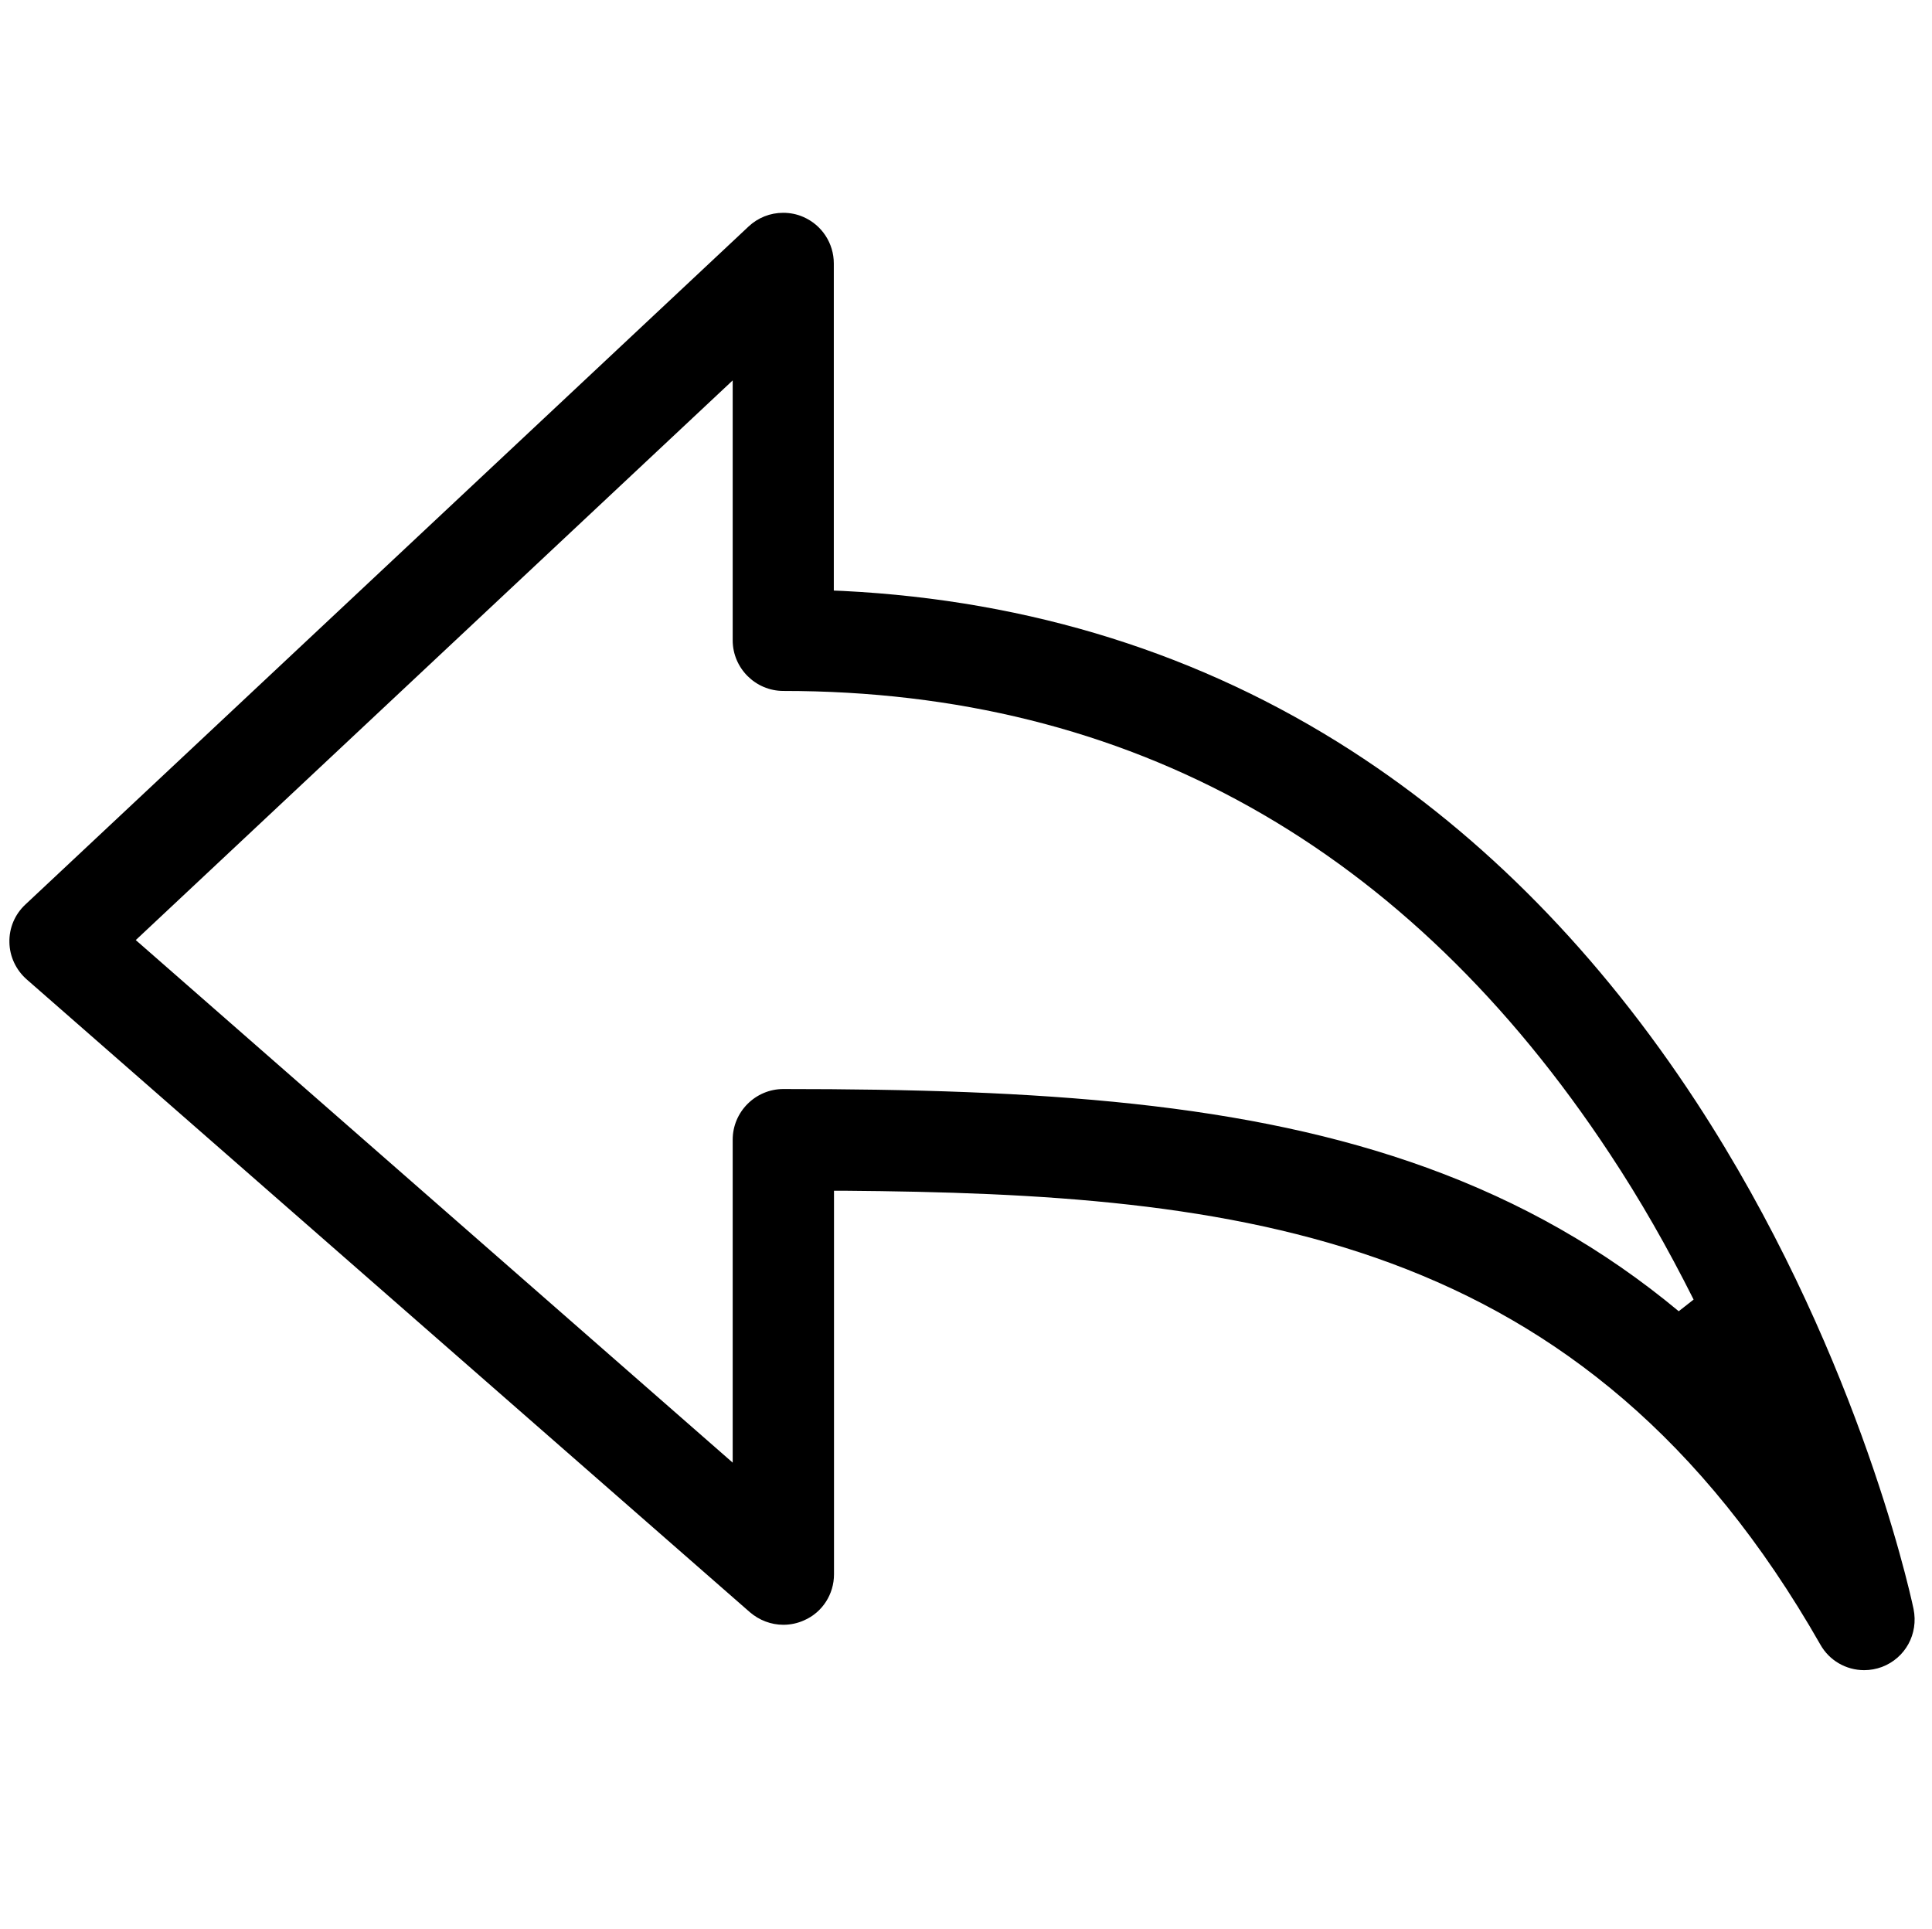
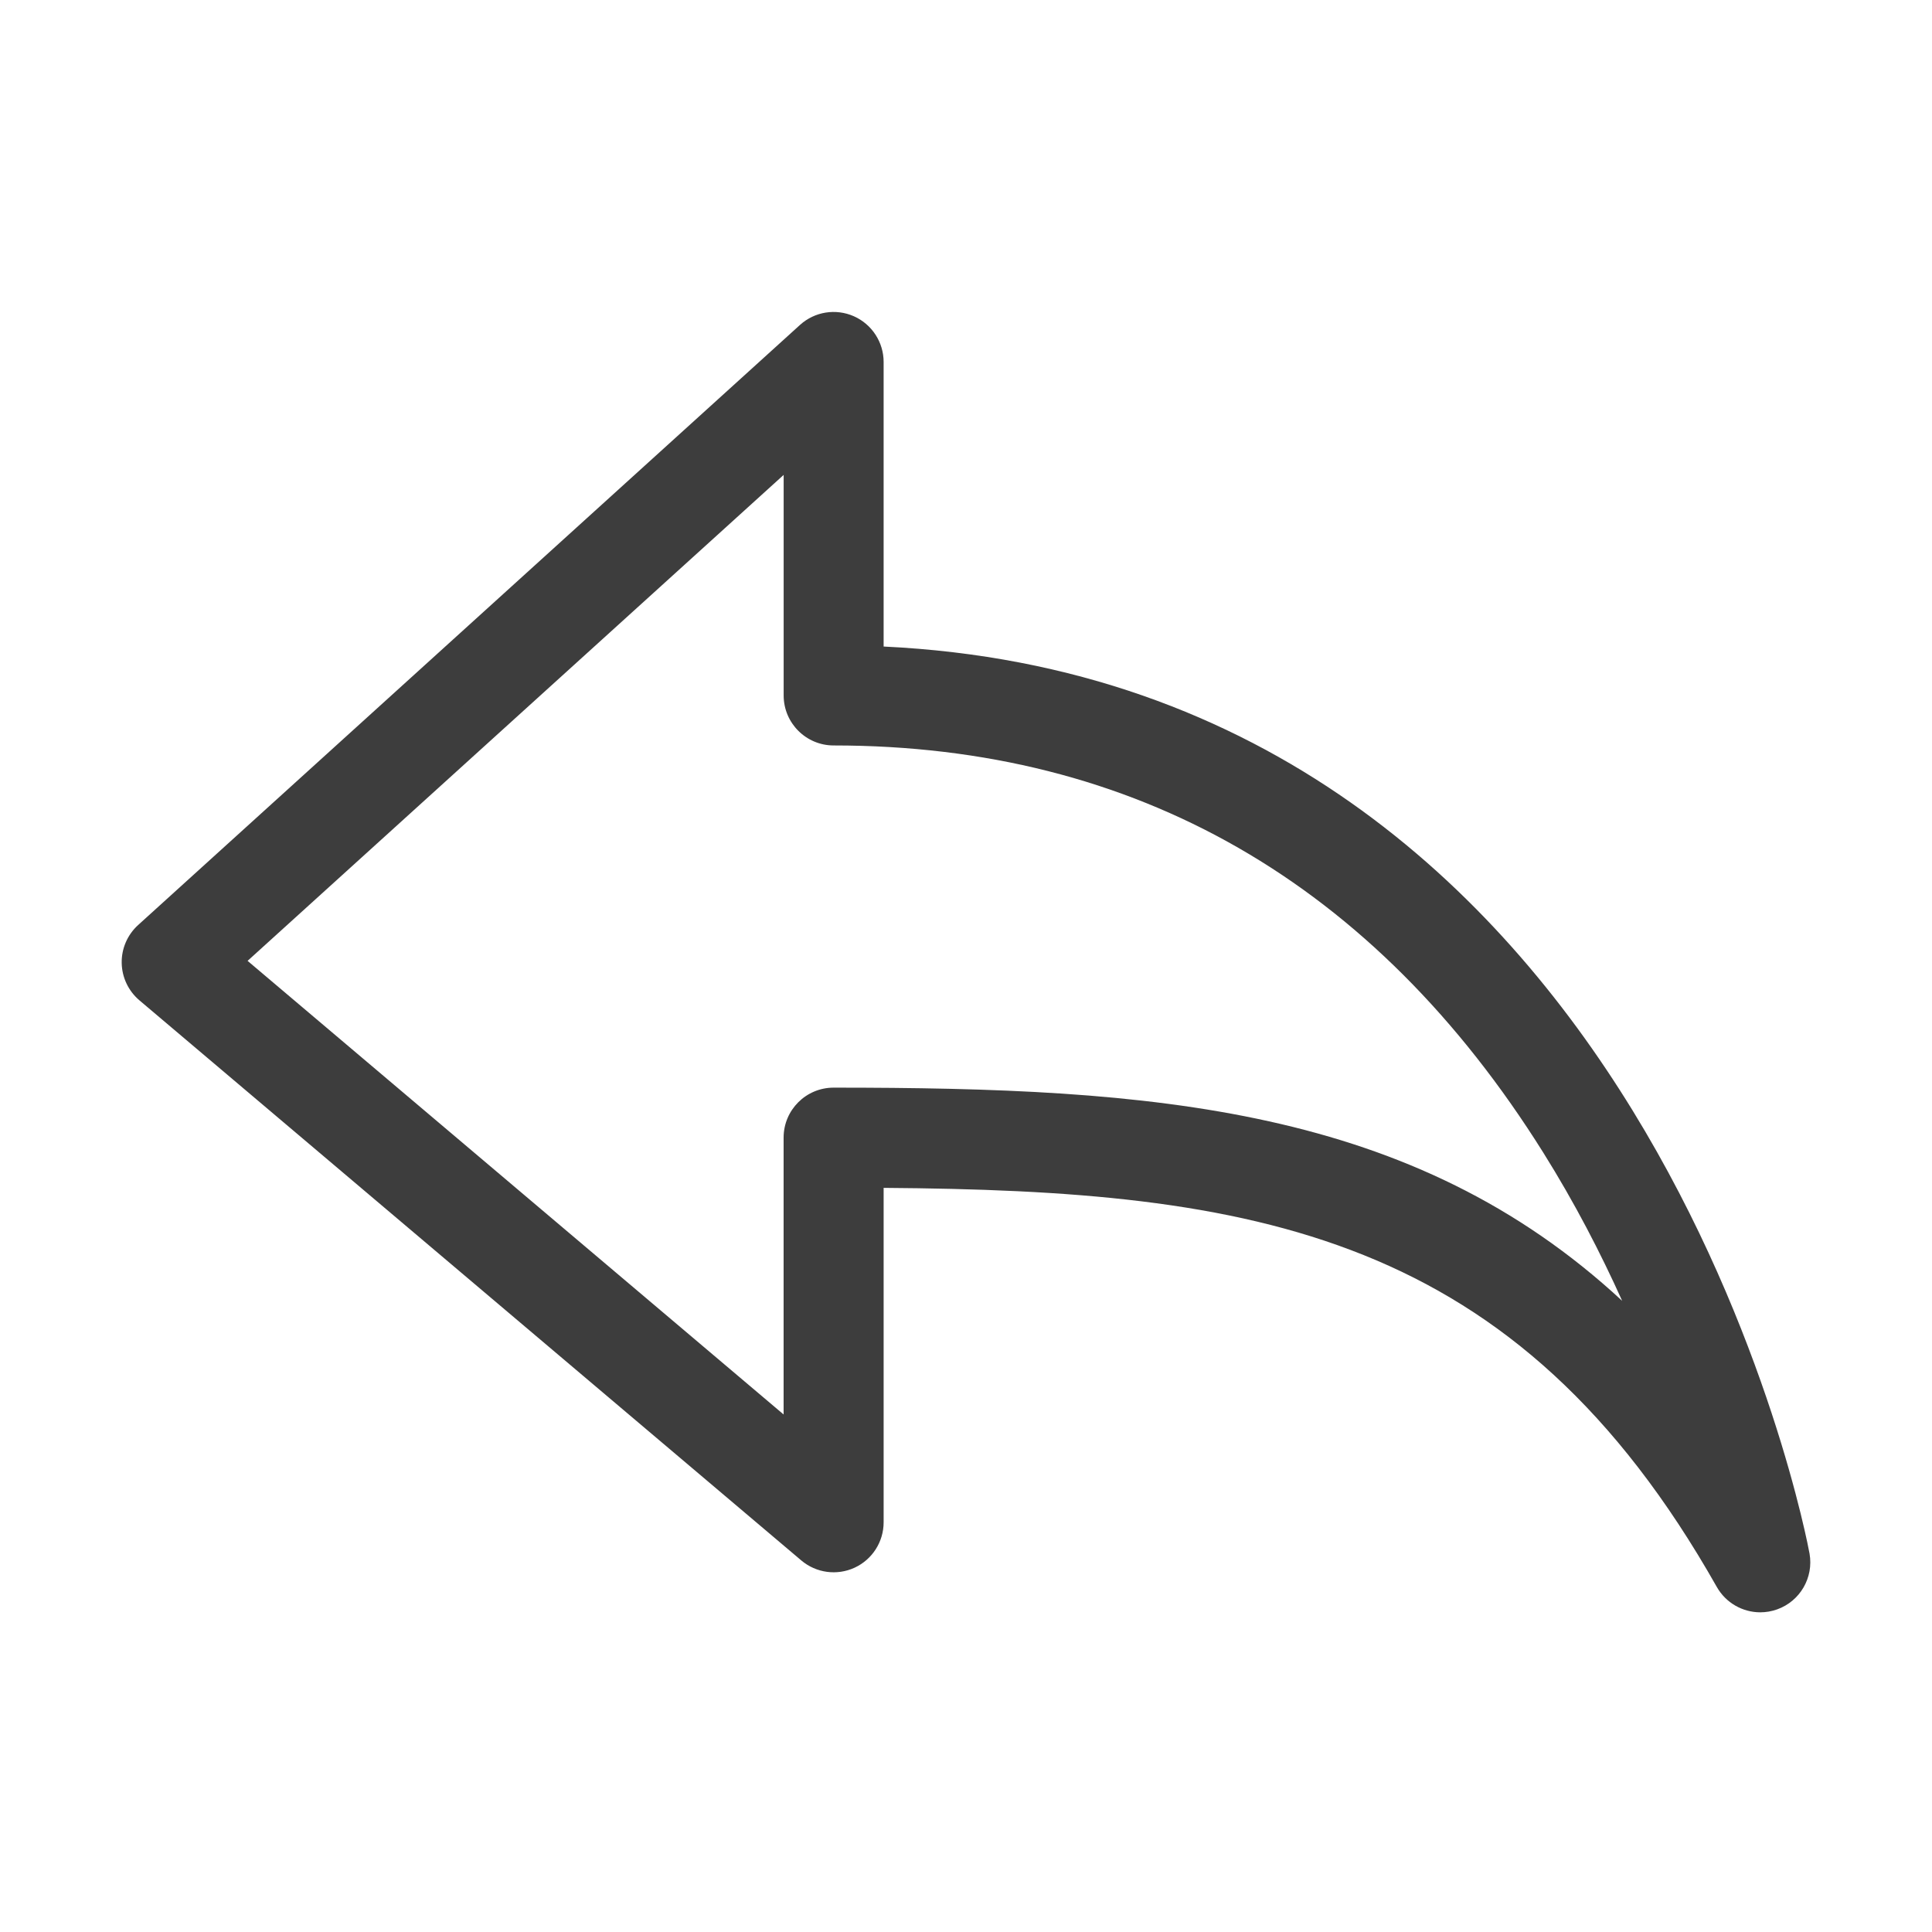
- <svg xmlns="http://www.w3.org/2000/svg" t="1512118376381" class="icon" style="" viewBox="0 0 1026 1024" version="1.1" p-id="5025" width="32.062" height="32">
+ <svg xmlns="http://www.w3.org/2000/svg" t="1512439333246" class="icon" style="" viewBox="0 0 1024 1024" version="1.1" p-id="5799" width="32" height="32">
  <defs>
    <style type="text/css" />
  </defs>
-   <path d="M990 886.9c-9.7 0-18.6-5.2-23.3-13.6-125.4-220-309-239.3-518.6-241l-5.2 0L442.9 836c0 10.6-6.2 20.2-15.8 24.4-3.5 1.6-7.3 2.4-11.1 2.4-6.5 0-12.8-2.4-17.8-6.7l-384-336c-5.7-5-9.1-12.2-9.2-19.7-0.2-7.6 2.9-14.9 8.5-20.1l384-360c5-4.7 11.5-7.3 18.4-7.3 3.7 0 7.3 0.7 10.7 2.2 9.9 4.3 16.2 14 16.2 24.7l0 173.7 4.9 0.2c99.5 5 190.3 33.5 269.9 84.8 70.3 45.3 131.9 108.1 183.3 186.7 83.1 127.2 112.3 254.9 115.3 269.1 2.7 13.3-4.4 26.1-16.8 30.8C996.4 886.3 993.2 886.9 990 886.9zM72.1 499.2l317 277.5L389.1 605.2c0-14.8 12.1-26.9 26.9-26.9 136.1 0 246.2 7.1 341.8 41.8 50.3 18.3 94 43.2 133.7 76.2l7.9-6.2c-14-27.9-28.5-53.2-44.3-77.1C747.5 449.7 599.8 366.9 416 366.9c-14.8 0-26.9-12.1-26.9-26.9L389.1 202 72.1 499.2z" p-id="5026" />
+   <path d="M932.99 854.56c-9.331 0-18.236-4.956-23.06-13.465-106.642-188.493-245.272-210.045-441.587-211.501l0 177.253c0 10.339-5.991 19.696-15.348 24.044-9.384 4.345-20.409 2.837-28.284-3.819L73.885 530.189c-5.83-4.956-9.248-12.139-9.383-19.801-0.131-7.66 3.049-14.949 8.696-20.094L424.021 172.209c7.796-7.053 18.953-8.827 28.549-4.587 9.57 4.243 15.771 13.76 15.771 24.228l0 150.827c404.953 19.219 489.938 476.073 490.758 480.791 2.226 12.699-5.012 25.185-17.152 29.529C938.982 854.057 935.958 854.56 932.99 854.56L932.99 854.56zM131.224 509.275 415.328 749.698 415.328 602.981c0-14.661 11.873-26.509 26.509-26.509 169.435 0 306.742 9.968 417.942 113.001-11.348-25.21-25.132-51.929-41.777-78.516-89.673-143.219-216.221-215.849-376.138-215.849-14.634 0-26.509-11.874-26.509-26.505L415.355 251.705 131.224 509.275 131.224 509.275zM131.224 509.275" fill="#3D3D3D" p-id="5800" />
</svg>
